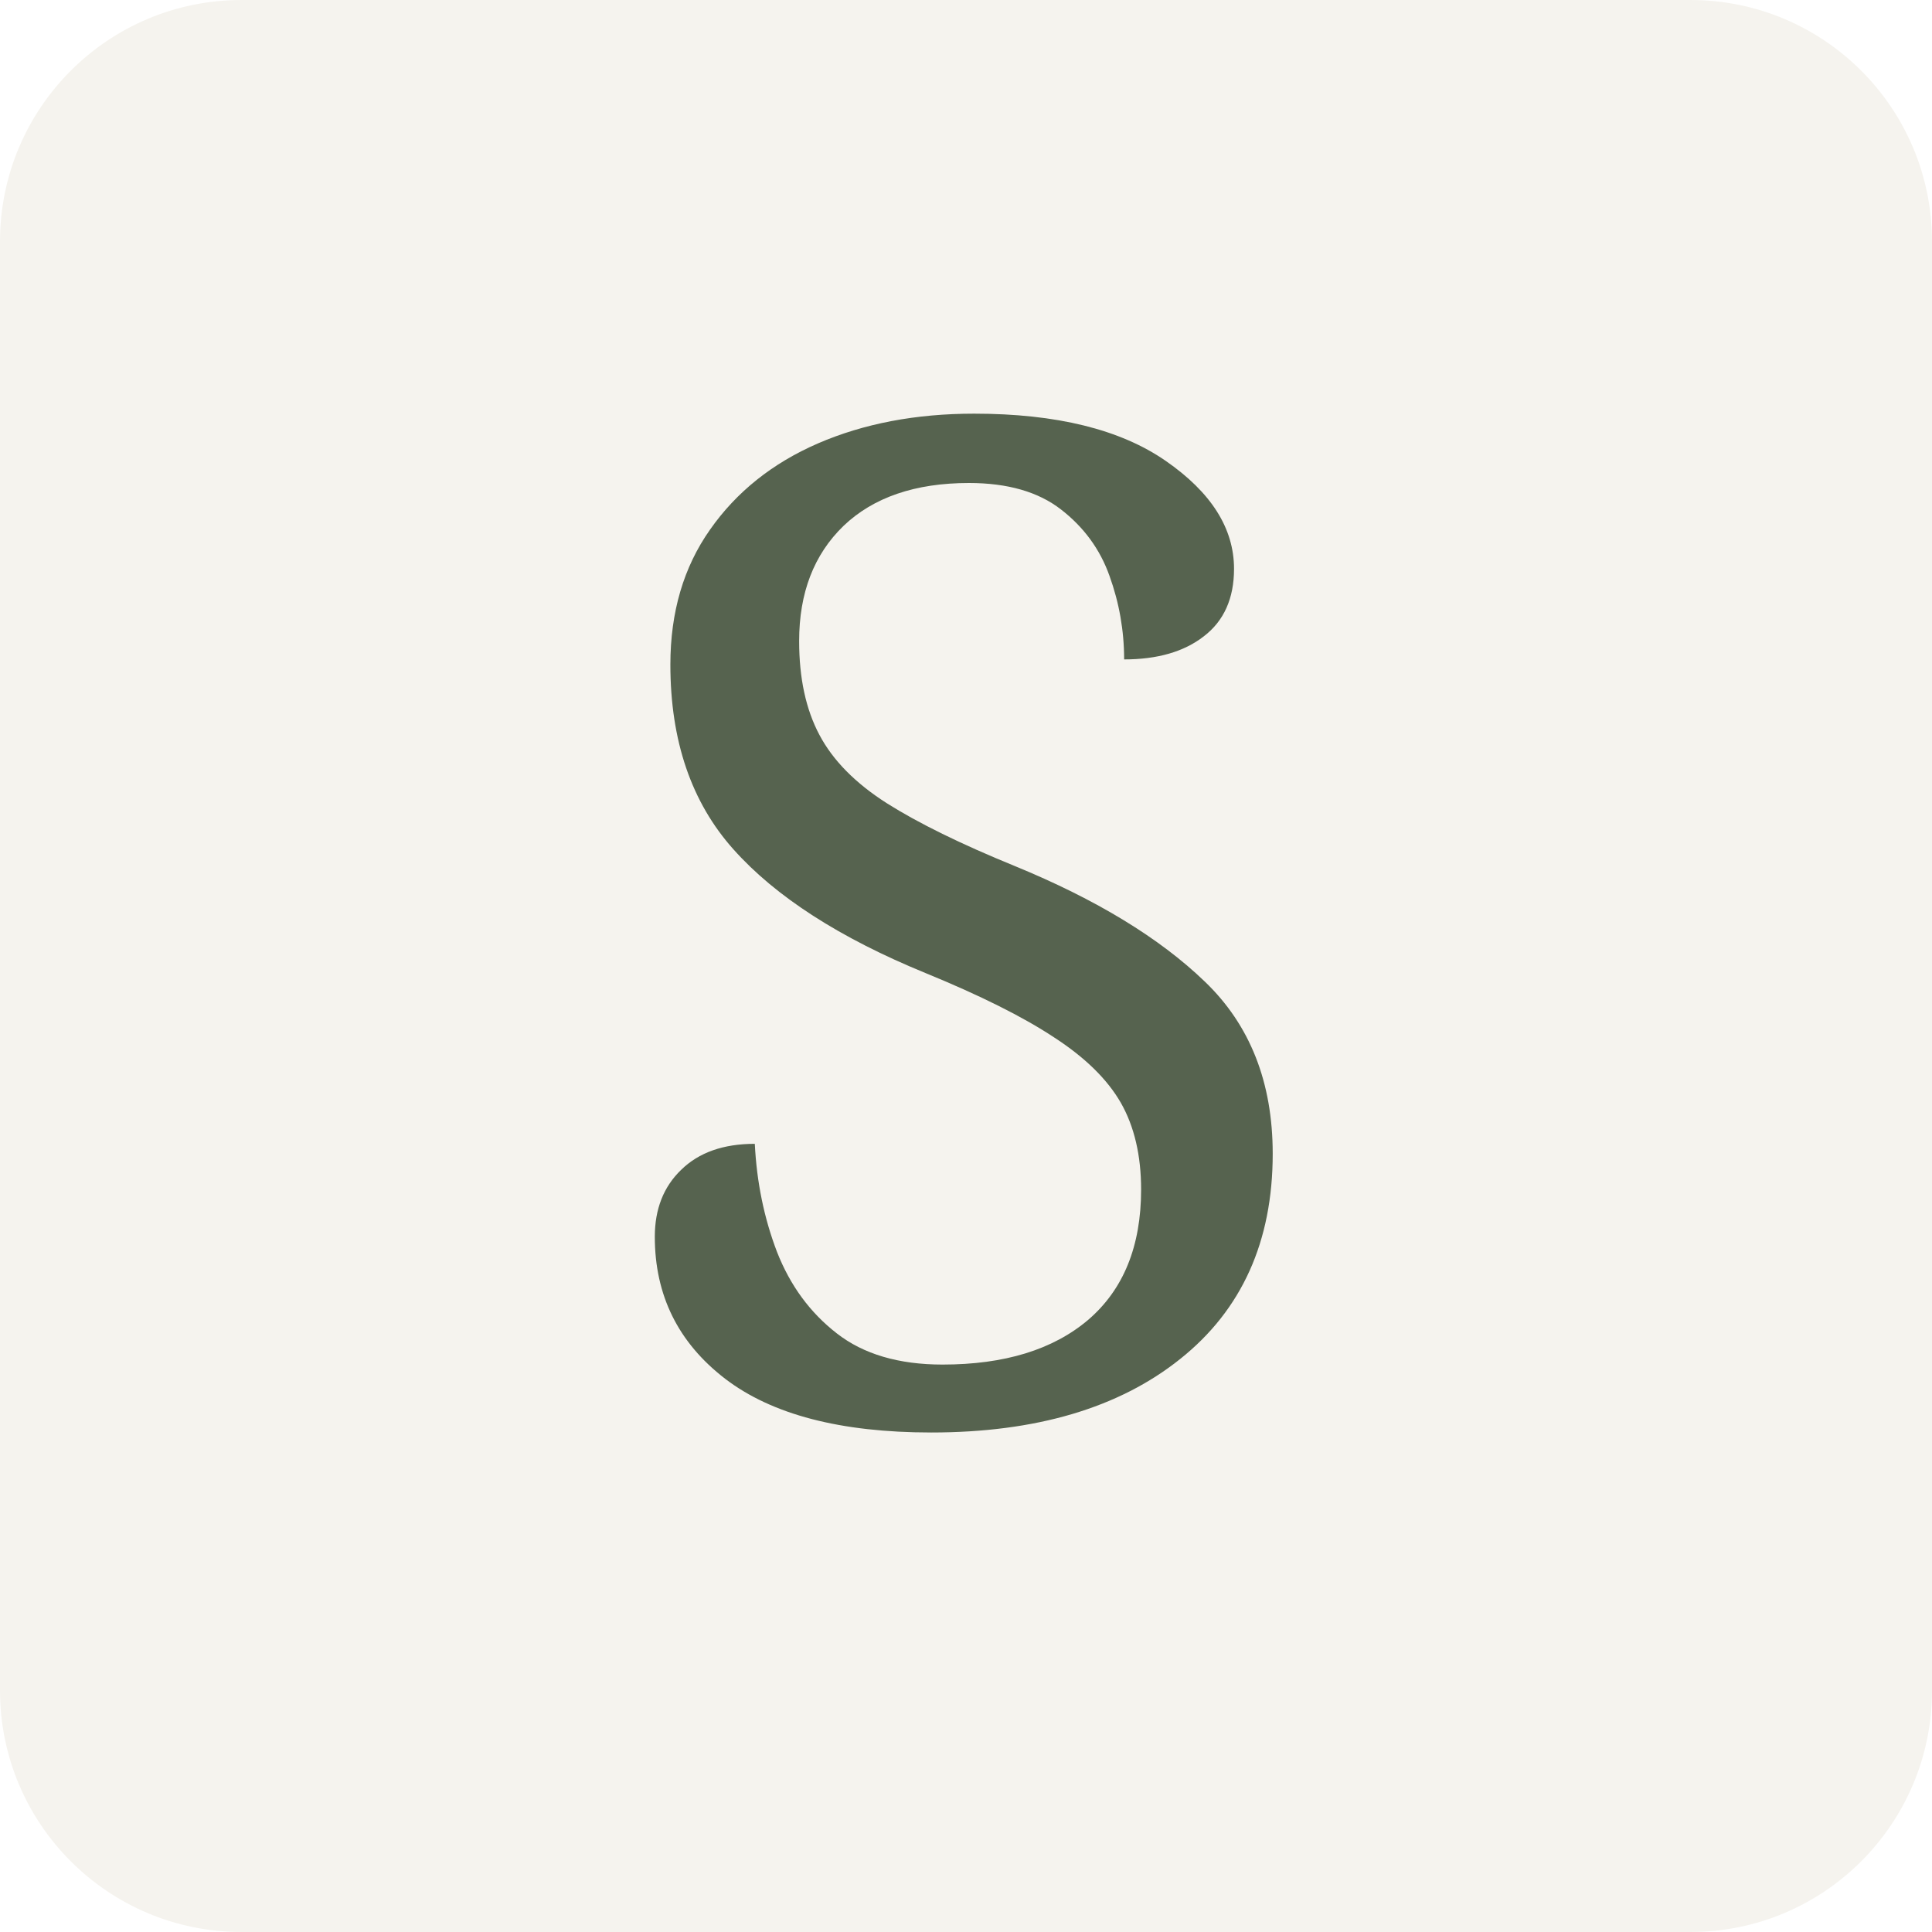
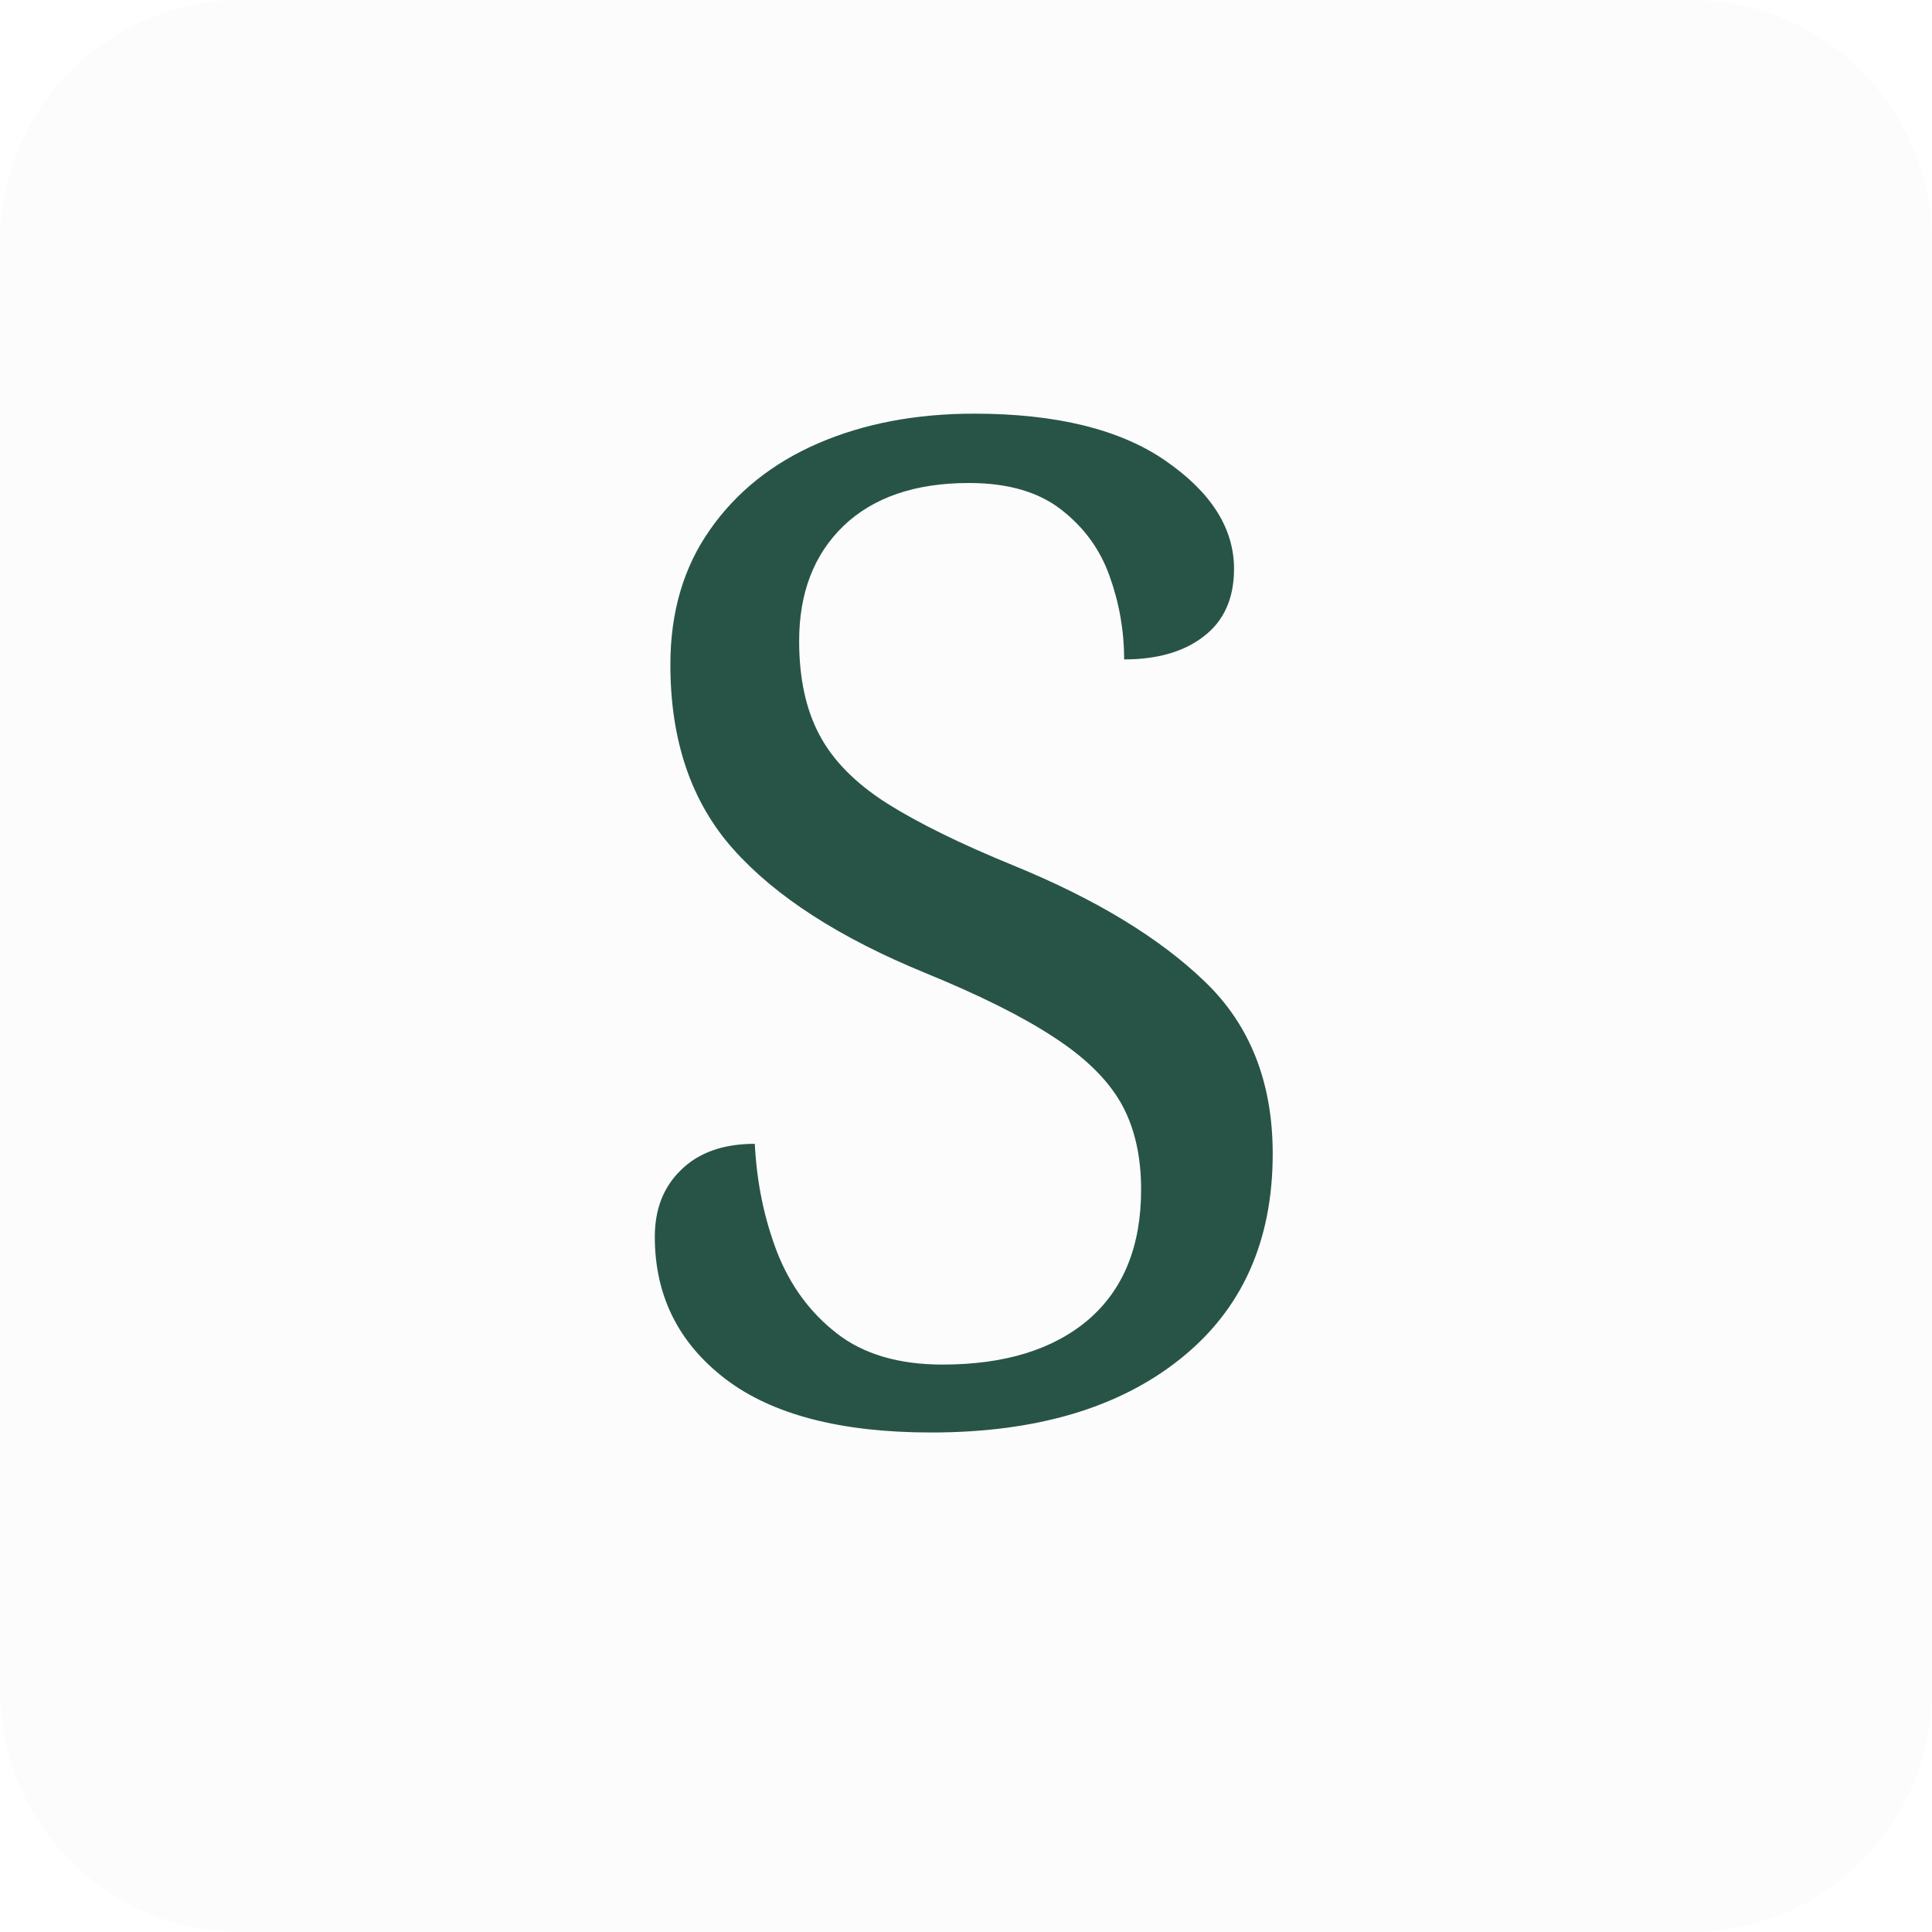
<svg xmlns="http://www.w3.org/2000/svg" viewBox="0 0 64 64">
-   <rect width="64" height="64" rx="8" fill="#f5f3ee" />
-   <text x="32" y="47" text-anchor="middle" font-family="Georgia,serif" font-size="46" fill="#56634f">S</text>
+   <rect width="64" height="64" rx="8" fill="#fcfcfc" />
+   <text x="32" y="47" text-anchor="middle" font-family="Georgia,serif" font-size="46" fill="#285447">S</text>
</svg>
